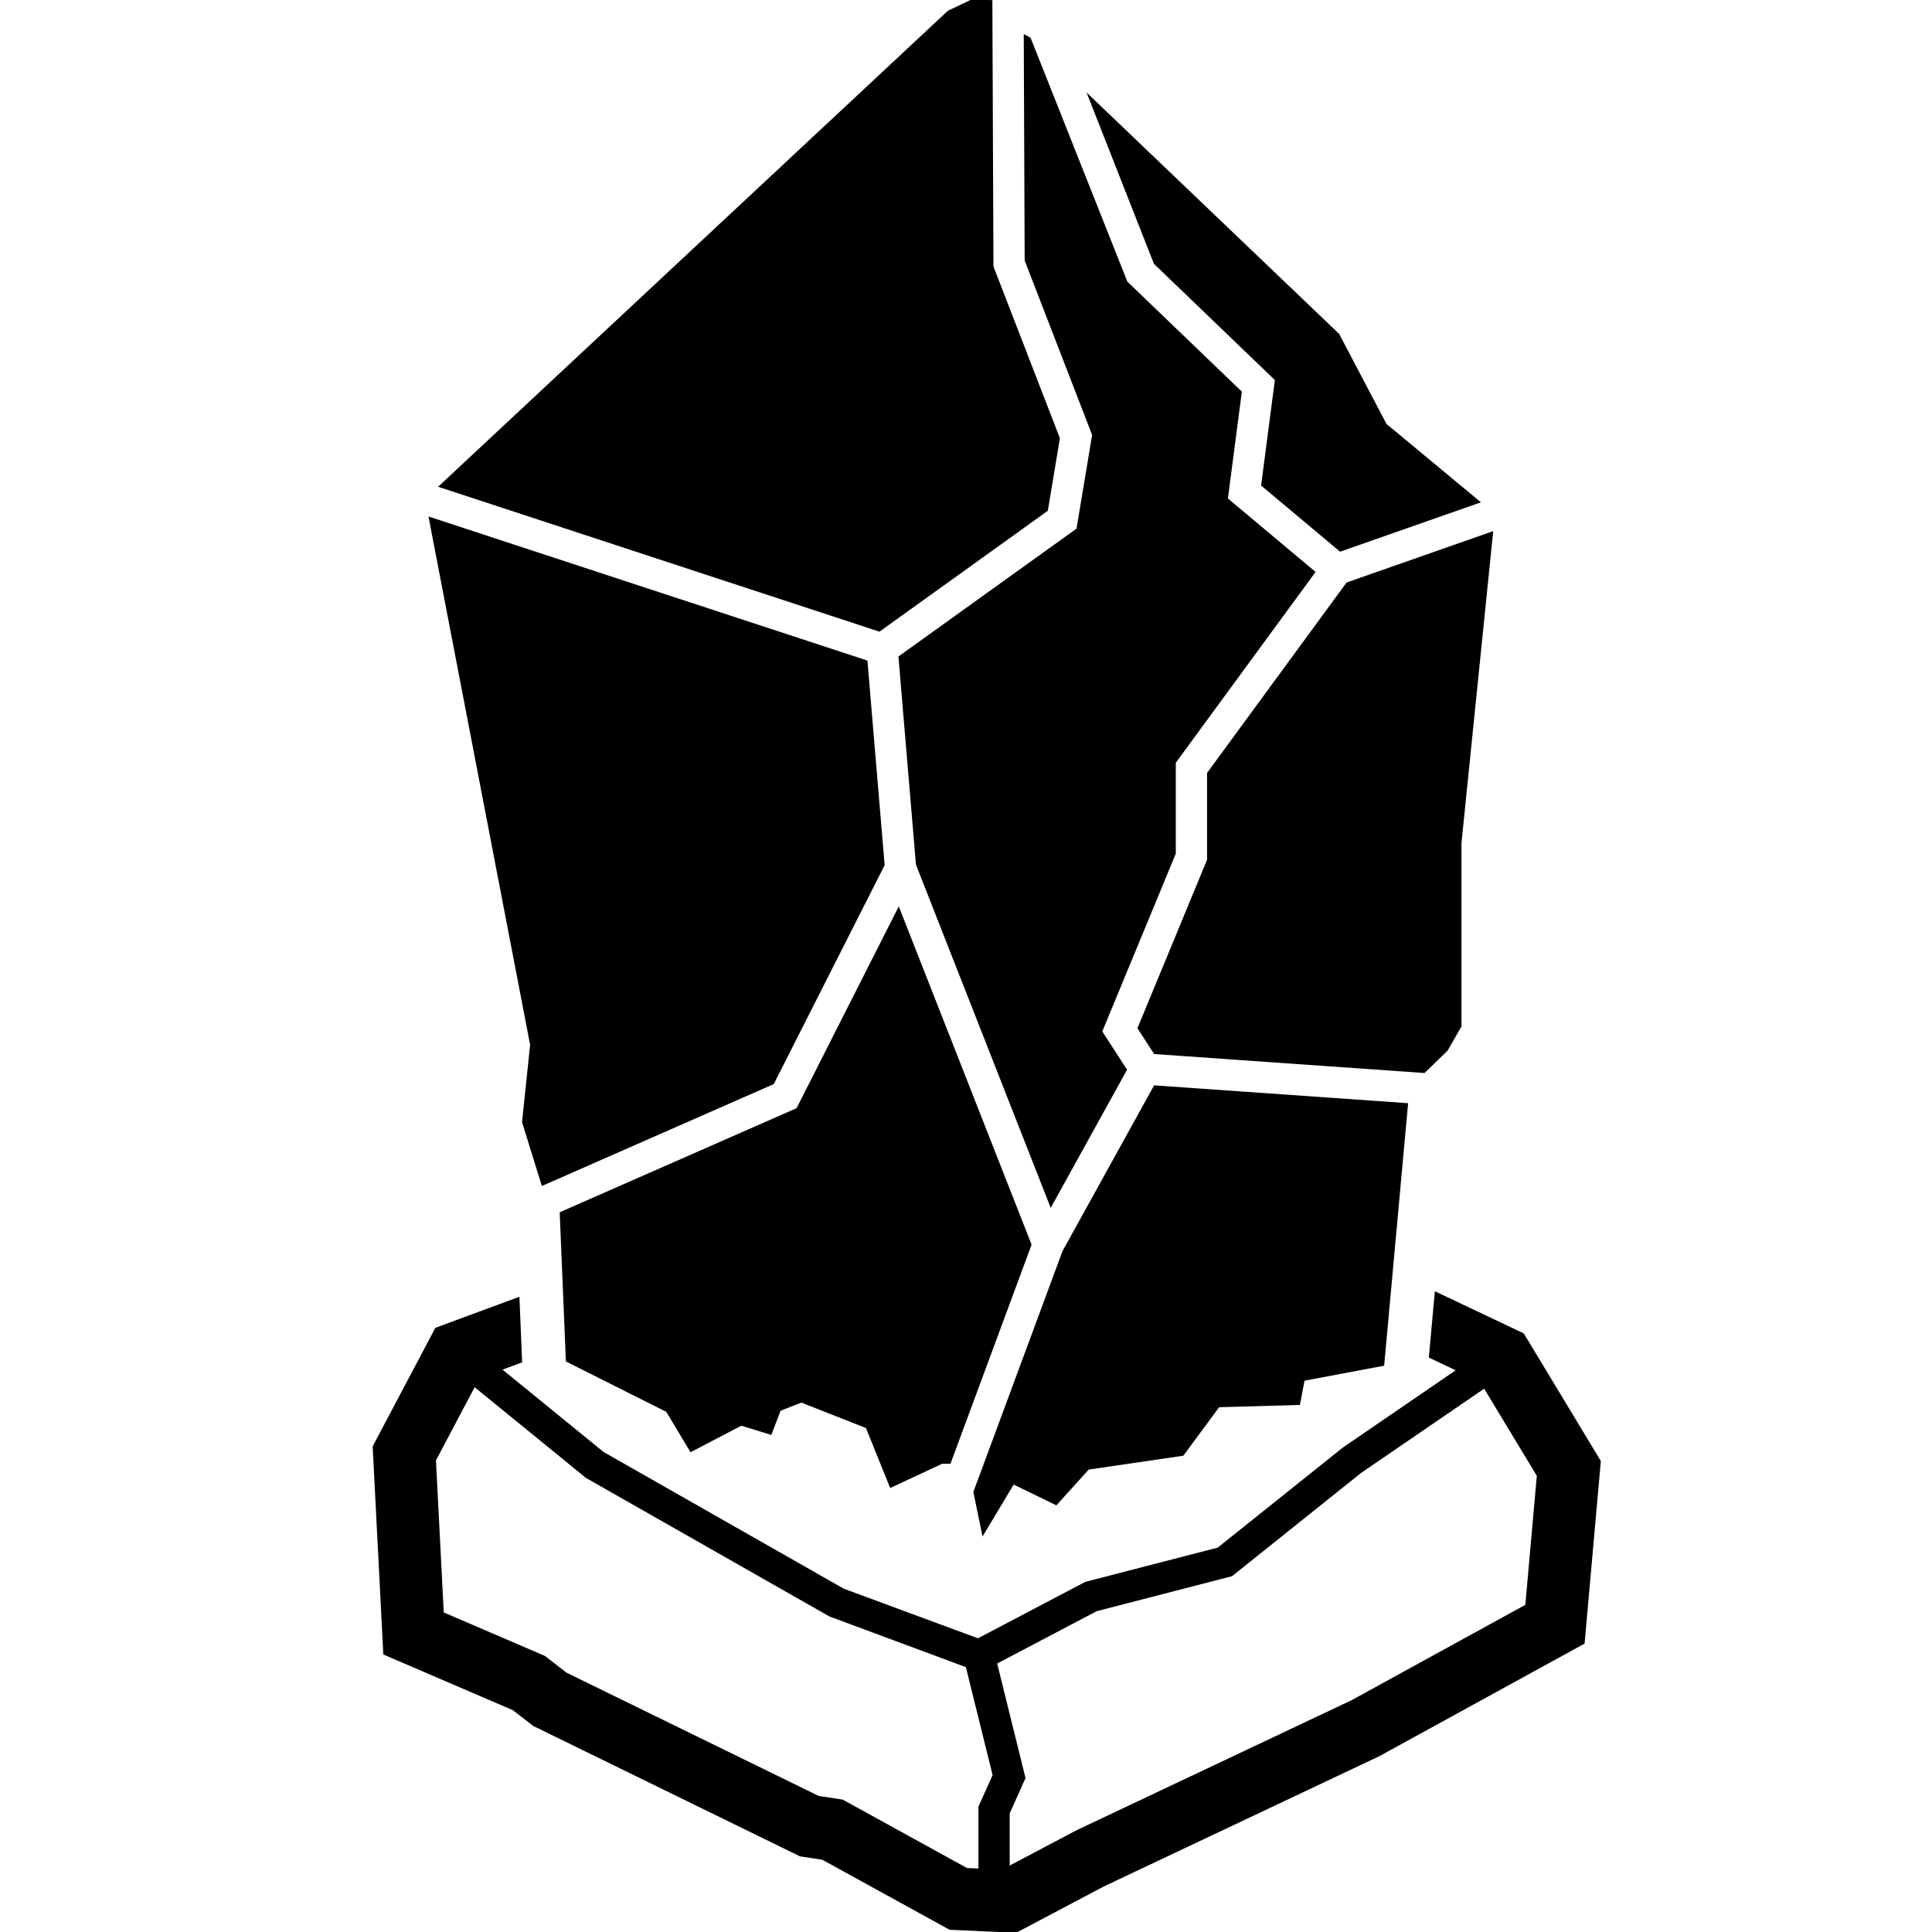
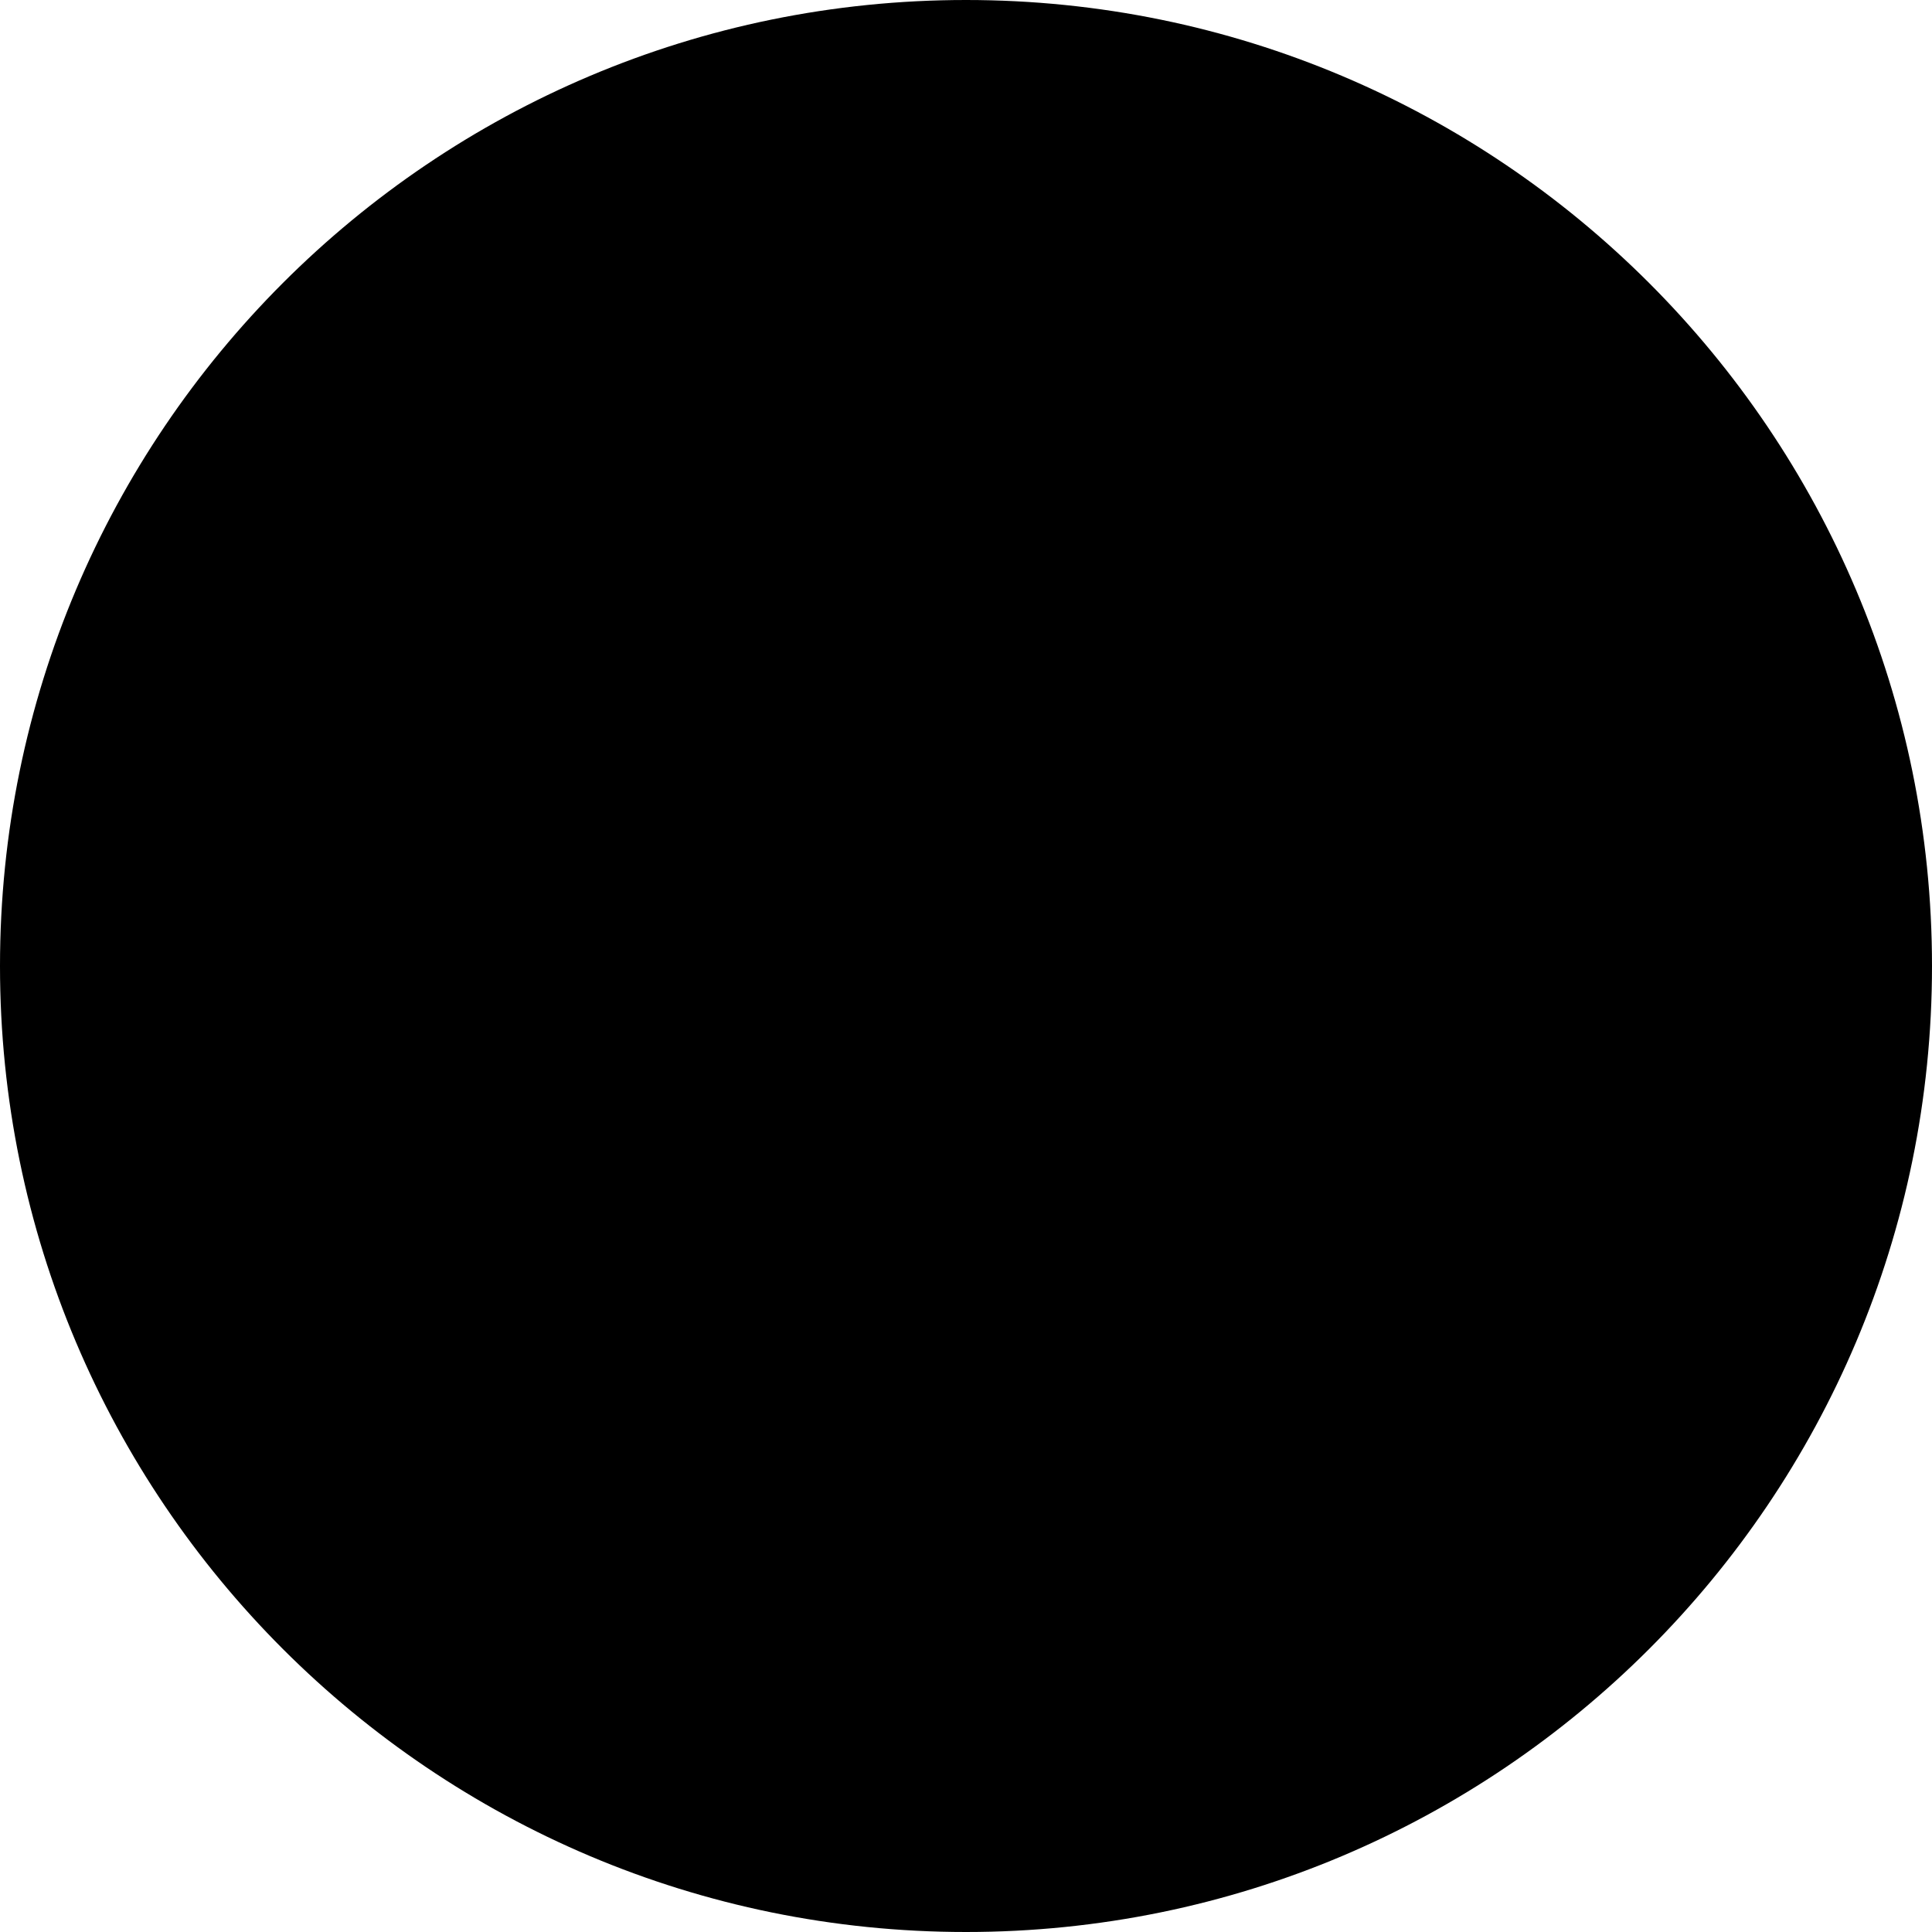
- <svg xmlns="http://www.w3.org/2000/svg" width="226.777" height="226.777" viewBox="0 0 226.777 226.777">
-   <path d="M149.643 44.609l-1.615 12.383 9.268 7.766 16.535-5.797-11.088-9.202-5.555-10.566-29.648-28.336 7.908 20.111z" />
-   <path d="M128.194 51.057l-1.834 10.995-20.904 15.008 2.059 24.435 15.818 40.284 8.961-16.217-2.907-4.492 8.627-20.872V89.53l16.409-22.395-10.291-8.622 1.636-12.543-13.439-12.913-11.361-28.626-.801-.436.109 26.588z" />
-   <path d="M169.923 123.32l1.625-2.846V98.935l3.724-36.592-17.211 6.031-16.379 22.355v10.195l-8.17 19.769 1.959 3.029 31.739 2.229zm-50.938 50.938l5.014 2.437 3.793-4.199 11.109-1.627 4.199-5.69 9.483-.269.543-2.846 9.345-1.76 2.813-30.812-29.815-2.094-10.748 19.446-10.47 28.281 1.078 5.228zm-25.483-44.18l-27.806 12.219.728 17.509 11.786 5.916 2.844 4.741 5.961-3.116 3.522 1.084 1.084-2.843 2.439-.95 7.586 2.981 2.844 7.045 6.097-2.846h.978l9.522-25.721-15.589-39.705z" />
-   <path d="M61.276 131.719l2.325 7.494 27.223-11.965 13.015-25.698-2.021-24.011-51.525-16.914 11.932 62.017zm61.715-71.763l1.42-8.512-7.799-20.168L116.483.02l-2.373-.114-2.846 1.355-59.839 55.875 51.805 17.008zm55.867 96.557l-10.434-4.947-.709 7.781 3.154 1.496-13.227 9.057-14.705 11.756-15.541 4.02-12.605 6.627-15.755-5.826-28.186-16.041-11.865-9.67 2.304-.852-.32-7.701-9.868 3.646-7.359 13.92 1.252 24.422 15.212 6.541 2.367 1.84 31.329 15.316 2.619.395 14.94 8.223 7.813.355 10.293-5.441 32.303-15.271 24.129-13.236 1.906-21.432-9.047-14.978zm-64.01 55.553v7.26l-1.346-.061-14.592-8.031-2.8-.422-29.63-14.484-2.511-1.953-11.882-5.109-.915-17.846 4.542-8.59 13.056 10.643 28.582 16.264 16.023 5.951 3.137 12.67-1.664 3.708zm64.194-23.691l-20.404 11.199-32.277 15.26-7.844 4.143v-6.125l1.859-4.146-3.328-13.445 11.68-6.141 15.889-4.109 15.154-12.123 14.439-9.885 6.18 10.229-1.348 15.143z" />
+ <svg xmlns="http://www.w3.org/2000/svg" width="227" height="227" viewBox="0 0 227 227">
+   <circle cx="113.5" cy="113.5" r="113.5" />
+   <path d="M101.079 177.046c-.1.1-.298.198-.397.298h-11.01c-.199 0-.298-.1-.397-.199l-32.454-36.66a.638.638 0 0 1 0-.59L97.24 70.13c.199-.291.688-.291.887 0l11.307 19.564c.1.1.1.298 0 .497l-27.339 47.138c-.1.191 0 .39.1.589l16.322 18.38c.11.105.248.174.397.198h19.274c.497 0 .688.497.39.788l-17.5 19.763zM113.067 42.86c.206-.397.695-.397.795 0l56.345 96.83c.1.206 0 .404-.099.596l-32.447 36.66a.745.745 0 0 1-.397.2h-26.353c-.497 0-.688-.497-.39-.788l17.6-19.962 16.52-18.579c.2-.198.2-.397.1-.588l-31.276-53.955-11.797-20.36c-.1-.092-.1-.29 0-.496l11.4-19.558z" />
</svg>
